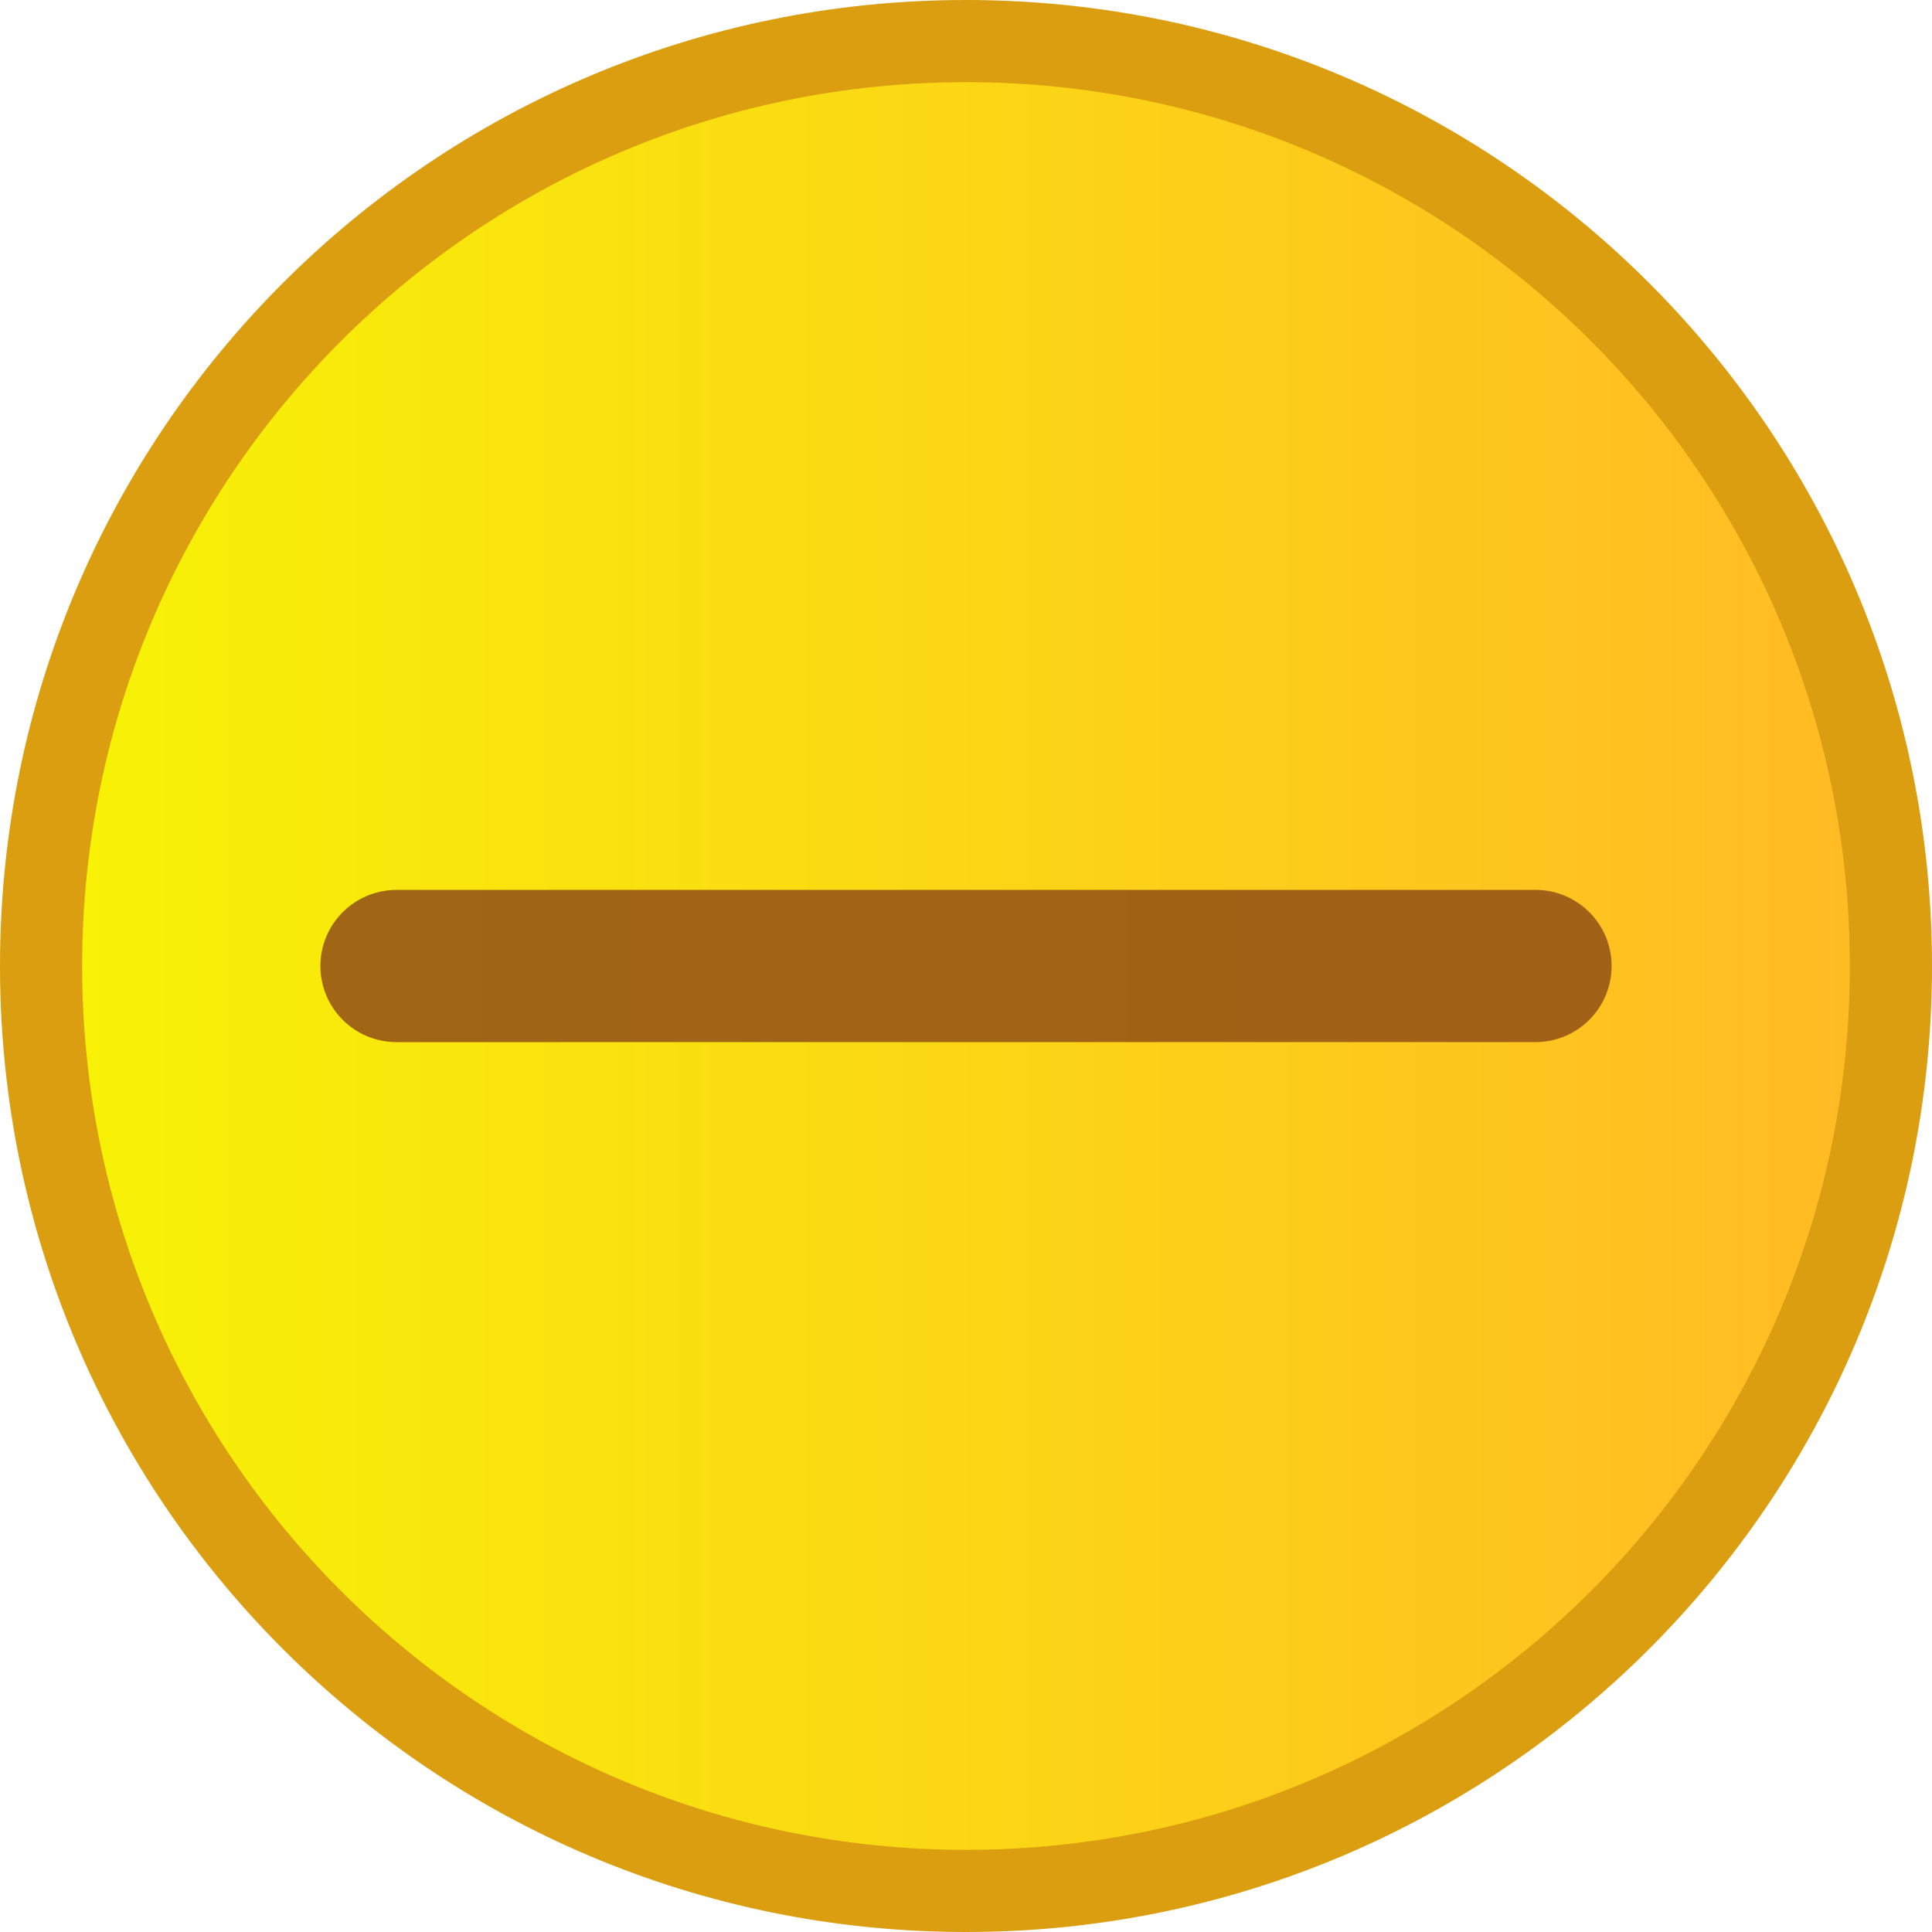
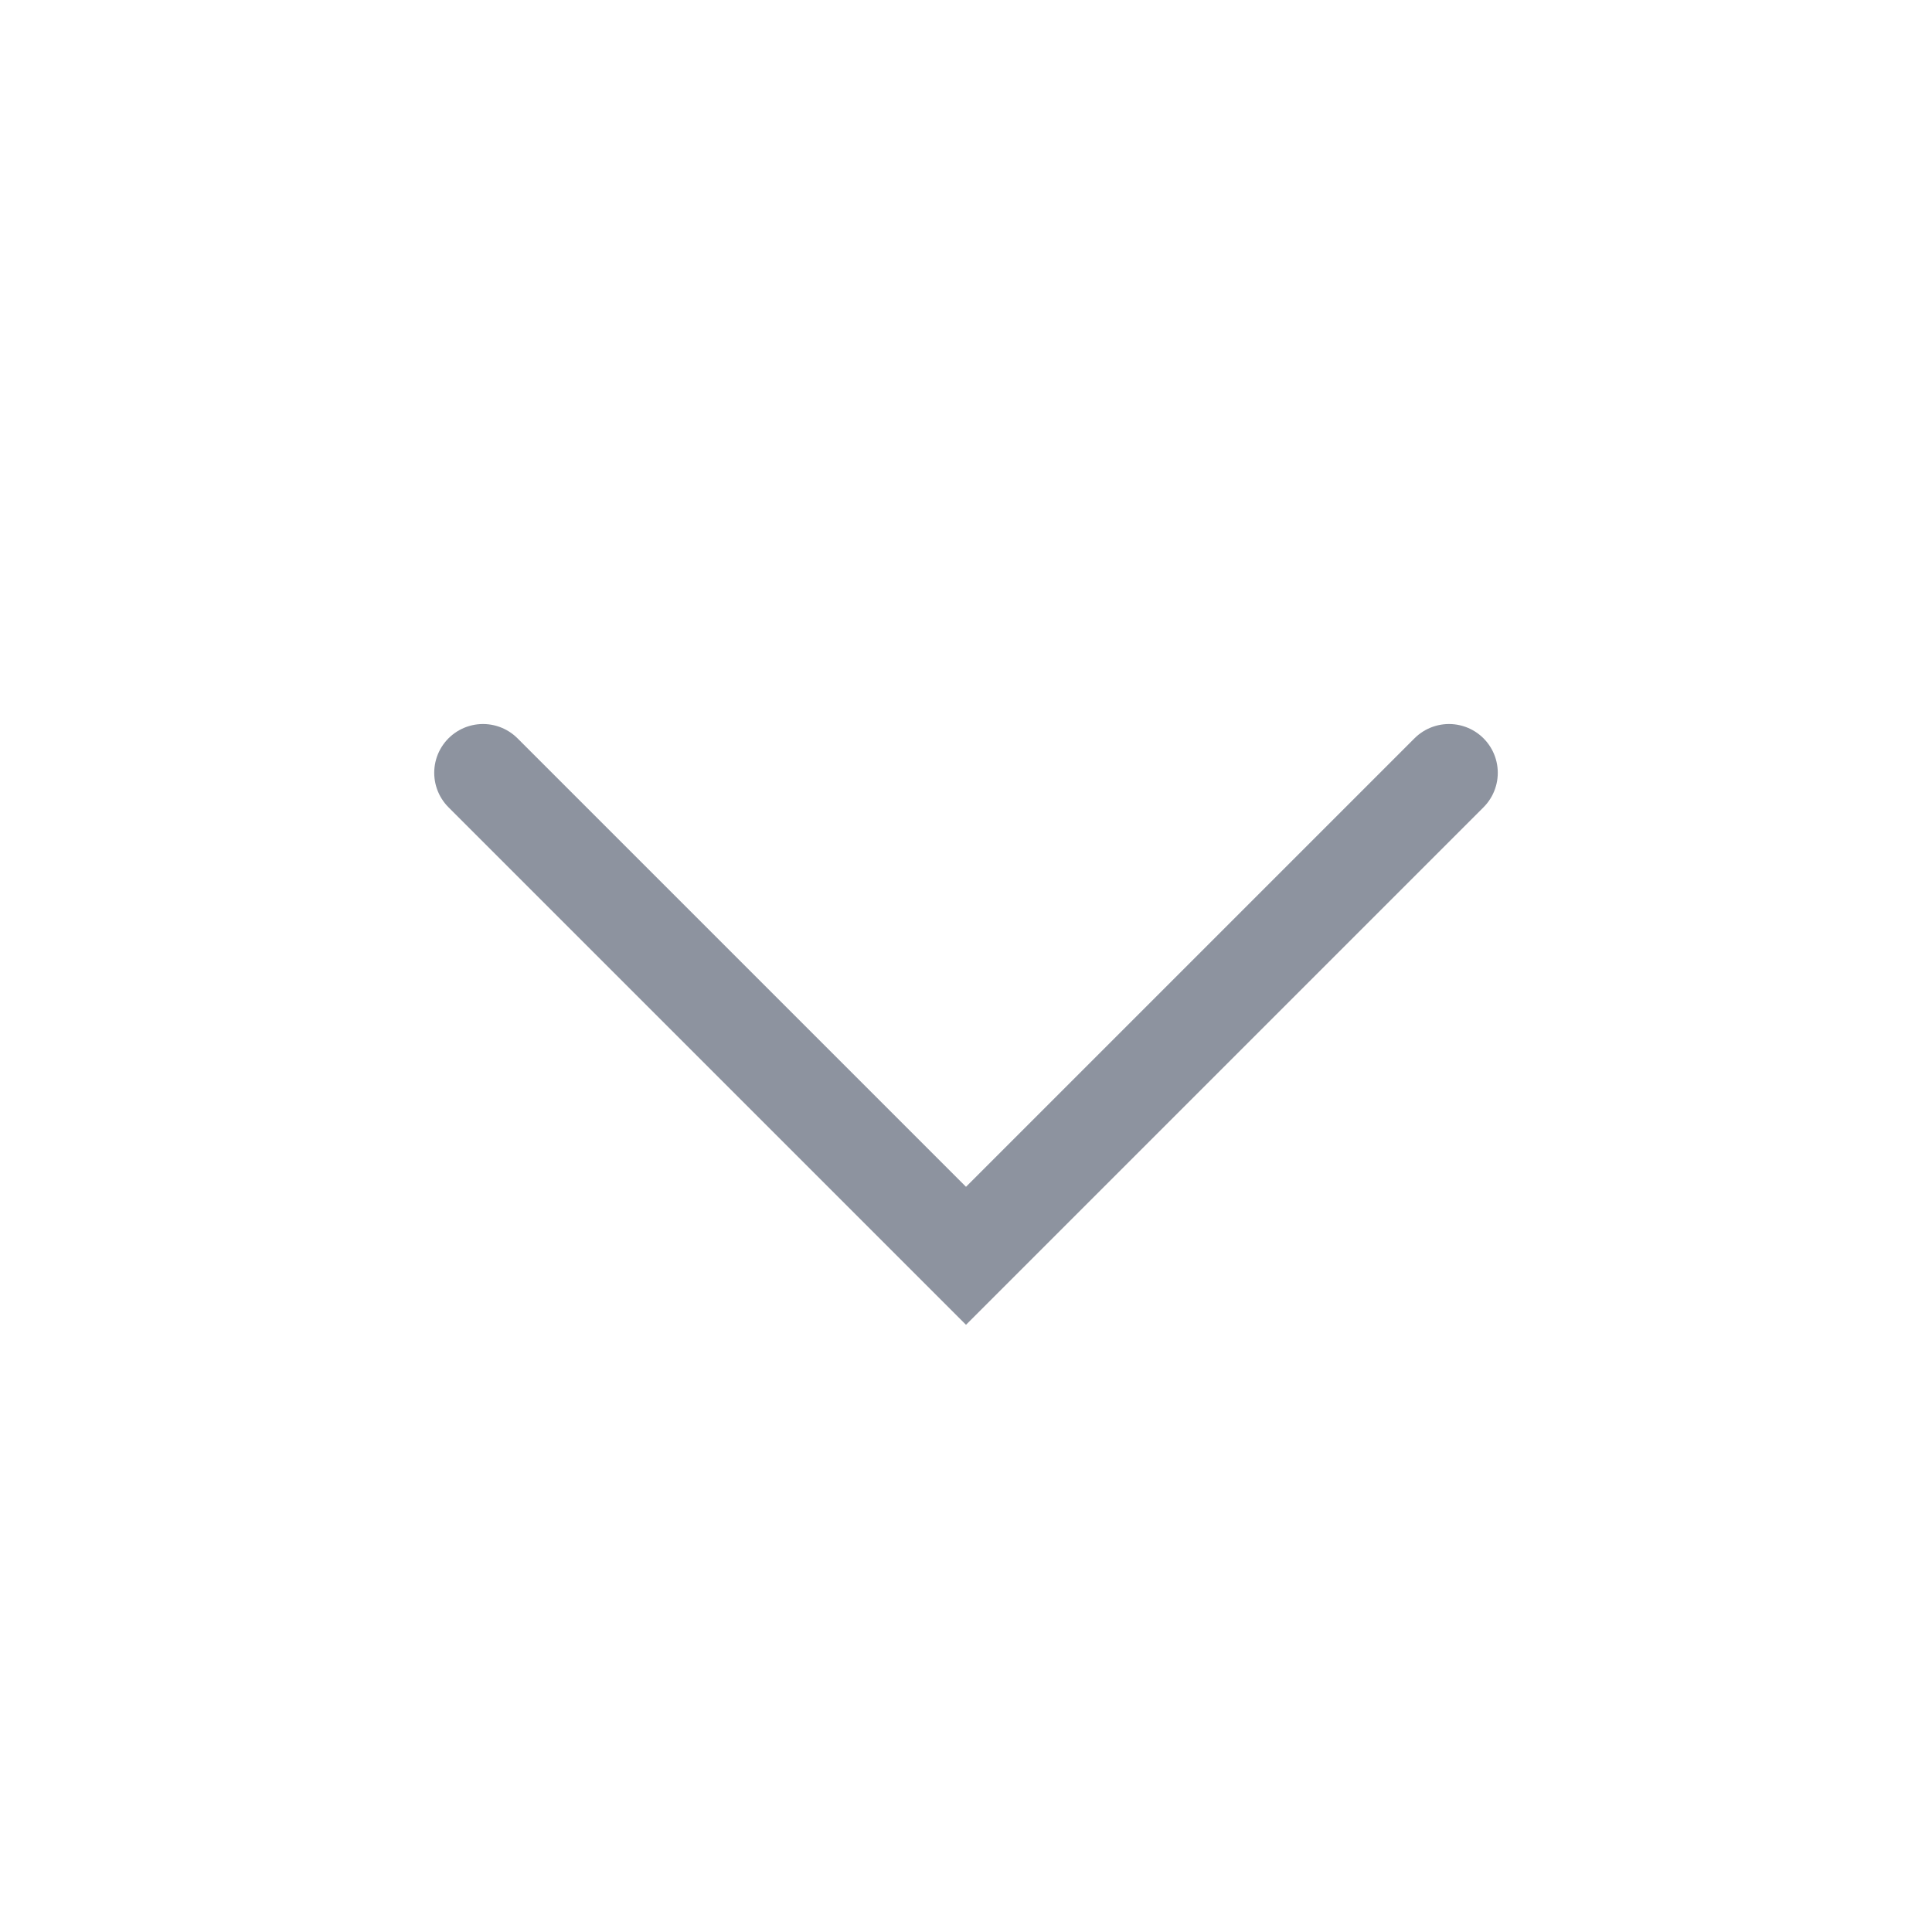
<svg xmlns="http://www.w3.org/2000/svg" viewBox="0 0 50 50" version="1.2" baseProfile="tiny">
  <defs>
-     <linearGradient gradientUnits="userSpaceOnUse" x1="44.754" y1="458.002" x2="879.05" y2="458.002" id="gradient1">
-       <stop offset="0" stop-color="#f7f206" stop-opacity="1" />
-       <stop offset="1" stop-color="#ffbb24" stop-opacity="1" />
-     </linearGradient>
-   </defs>
+ </defs>
  <g fill="none" stroke="black" stroke-width="1" fill-rule="evenodd" stroke-linecap="square" stroke-linejoin="bevel">
-     <g fill="#da9e10" fill-opacity="1" stroke="none" transform="matrix(0.0548336,0,0,-0.0548338,-0.327859,50.114)" font-family="Clarity City" font-size="10" font-weight="400" font-style="normal">
-       <path vector-effect="none" fill-rule="evenodd" d="M461.904,2.079 C713.705,2.079 917.829,206.204 917.829,458.004 C917.829,709.801 713.705,913.925 461.904,913.925 C210.105,913.925 5.979,709.801 5.979,458.004 C5.979,206.204 210.105,2.079 461.904,2.079 " />
+     <g fill="#8d939f" fill-opacity="0" stroke="none" transform="matrix(2.5,0,0,2.5,2.5,2.5)" font-family="Clarity City" font-size="10" font-weight="400" font-style="normal">
+       <circle cx="9" cy="9" r="9" />
    </g>
-     <g fill="url(#gradient1)" stroke="none" transform="matrix(0.0548336,0,0,-0.0548338,-0.327859,50.114)" font-family="Clarity City" font-size="10" font-weight="400" font-style="normal">
-       <path vector-effect="none" fill-rule="evenodd" d="M461.904,40.854 C692.288,40.854 879.05,227.617 879.05,458.004 C879.05,688.387 692.288,875.15 461.904,875.15 C231.521,875.15 44.754,688.387 44.754,458.004 C44.754,227.617 231.521,40.854 461.904,40.854 " />
-     </g>
-     <g fill="#cd6e19" fill-opacity="1" stroke="none" transform="matrix(0.0548336,0,0,-0.0548338,-0.327859,50.114)" font-family="Clarity City" font-size="10" font-weight="400" font-style="normal" opacity="0.9">
-       <path vector-effect="none" fill-rule="evenodd" d="M193.118,457.997 L730.685,458.006" />
-     </g>
-     <g fill="none" stroke="#975616" stroke-opacity="1" stroke-width="71.846" stroke-linecap="round" stroke-linejoin="miter" stroke-miterlimit="4" transform="matrix(0.0548336,0,0,-0.0548338,-0.327859,50.114)" font-family="Clarity City" font-size="10" font-weight="400" font-style="normal" opacity="0.9">
-       <path vector-effect="none" fill-rule="evenodd" d="M193.118,457.997 L730.685,458.006" />
+     <g fill="none" stroke="#8d939f" stroke-opacity="1" stroke-width="1.01" stroke-linecap="round" stroke-linejoin="miter" stroke-miterlimit="2" transform="matrix(2.5,0,0,2.5,2.5,2.5)" font-family="Clarity City" font-size="10" font-weight="400" font-style="normal">
+       <polyline fill="none" vector-effect="none" points="4,7 9,12 14,7 " />
    </g>
    <g fill="none" stroke="#000000" stroke-opacity="1" stroke-width="1" stroke-linecap="square" stroke-linejoin="bevel" transform="matrix(1,0,0,1,0,0)" font-family="Clarity City" font-size="10" font-weight="400" font-style="normal">
</g>
  </g>
</svg>
